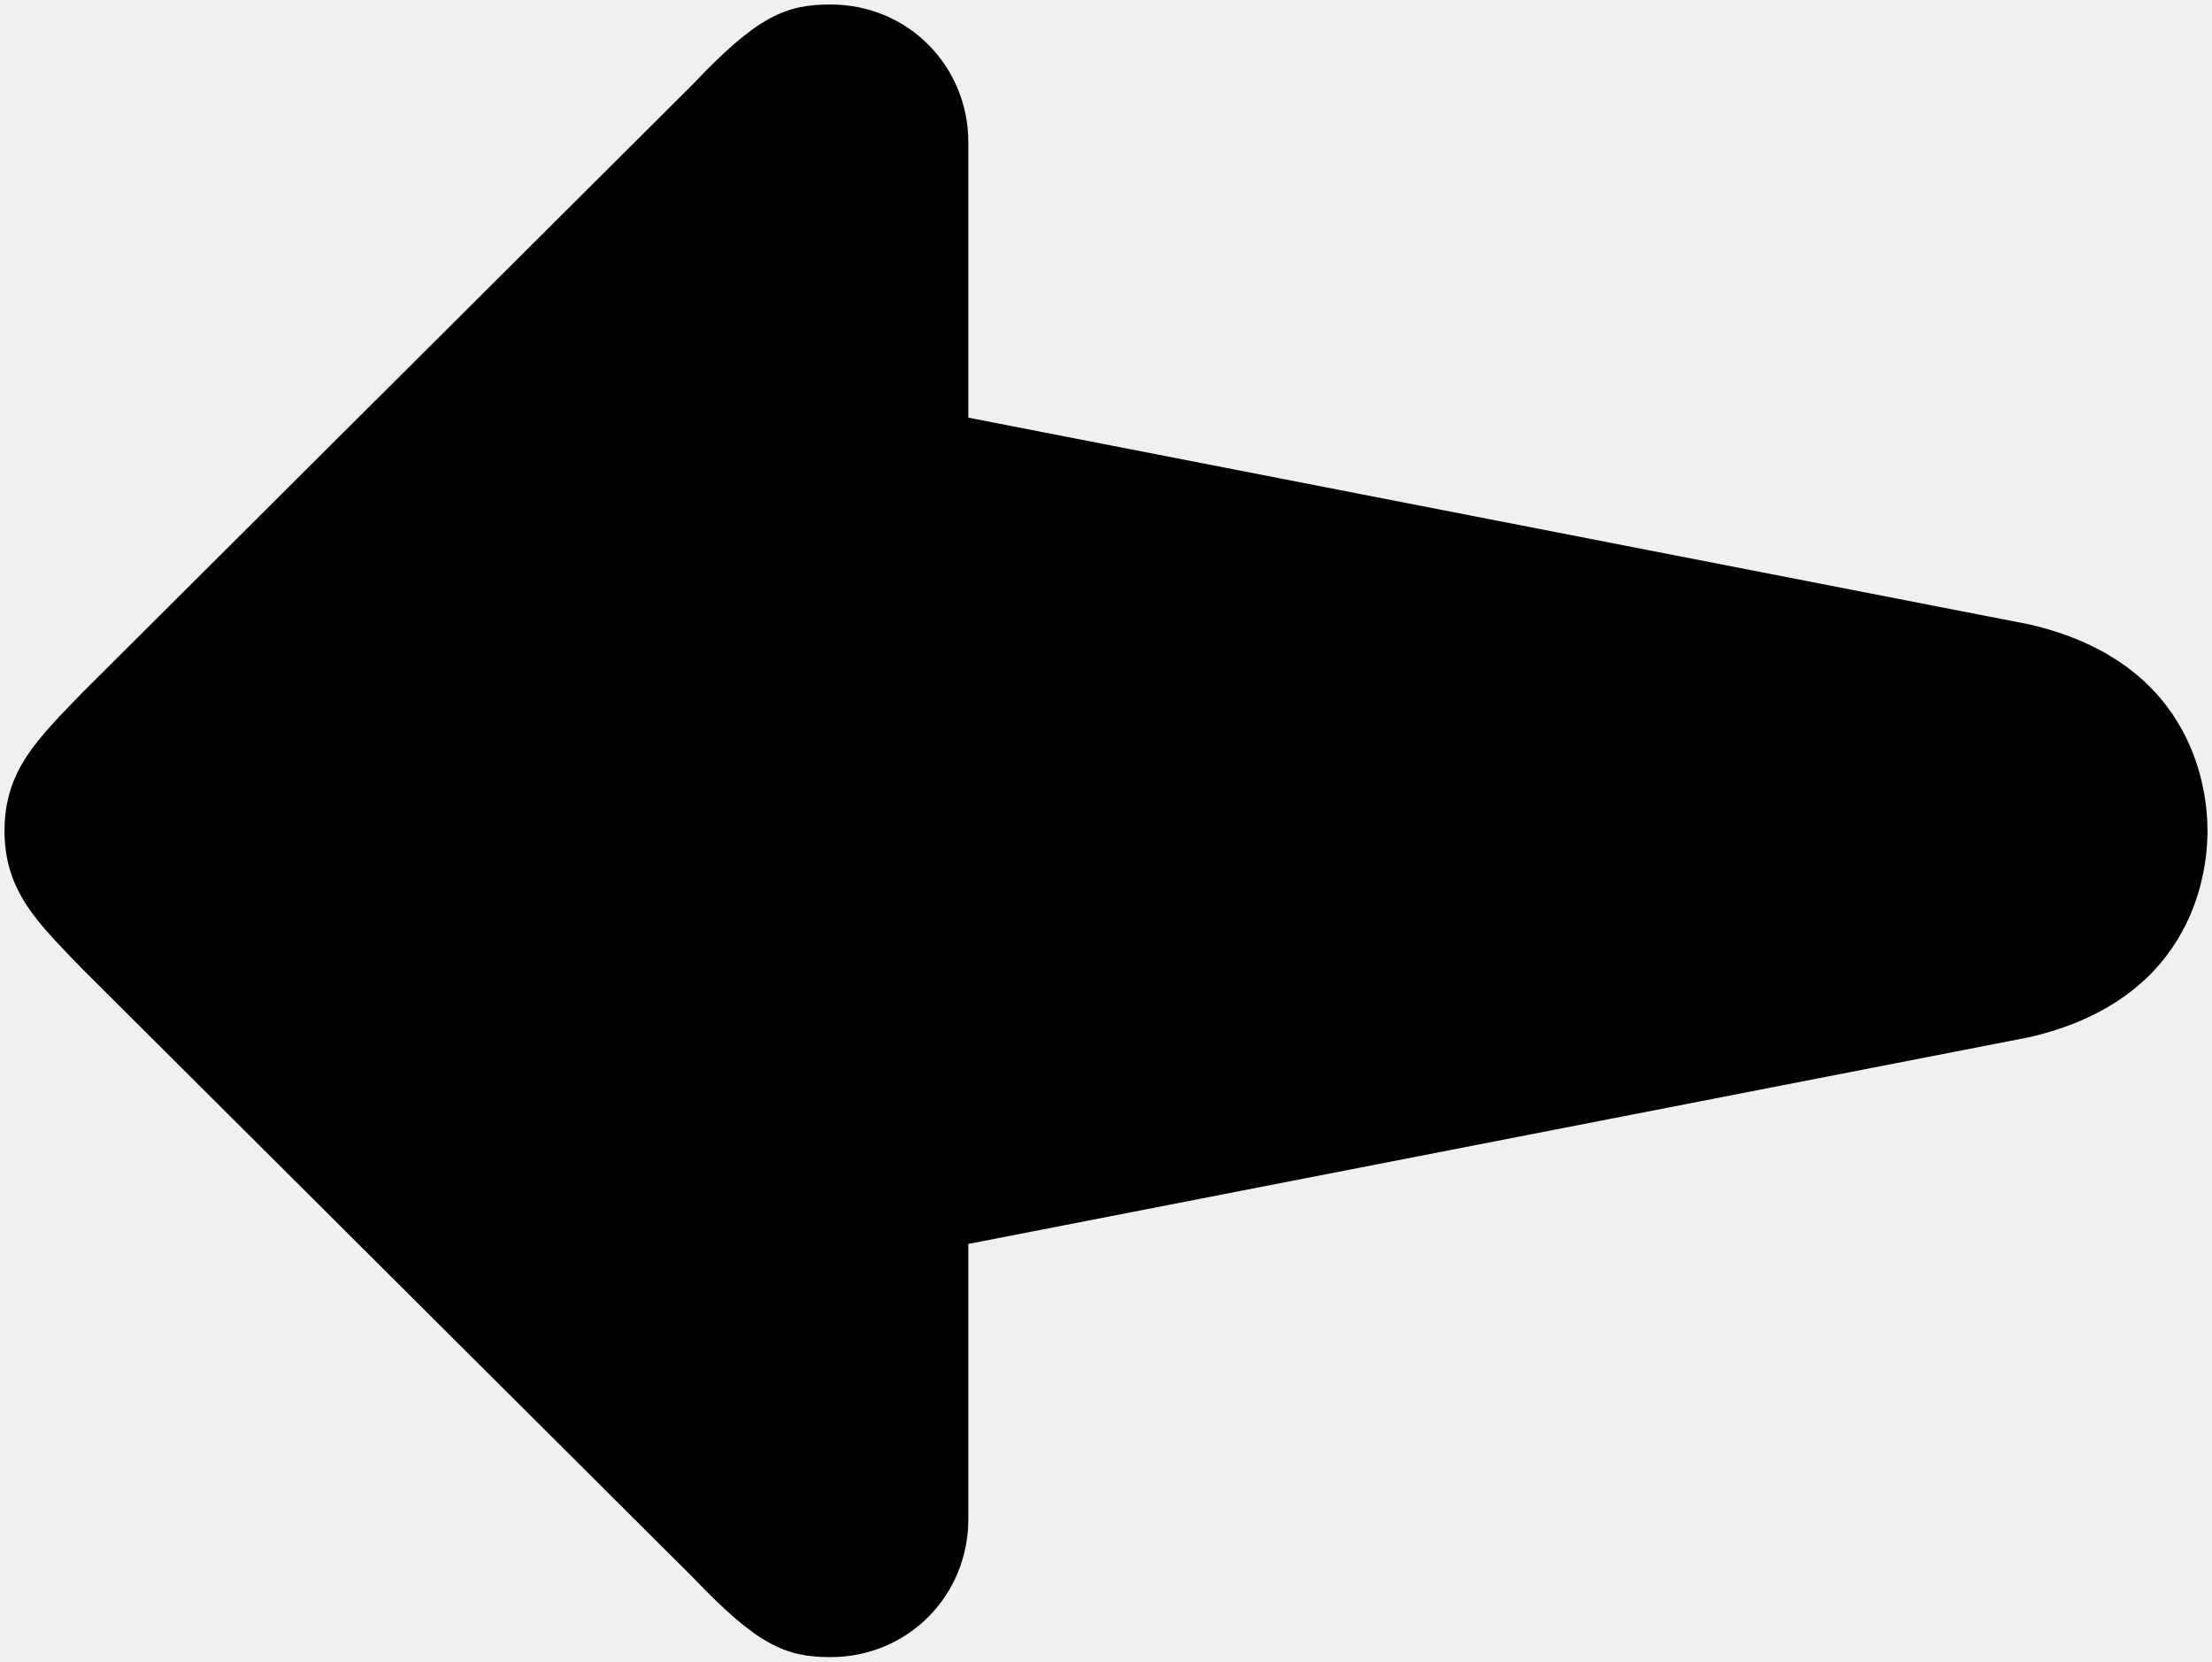
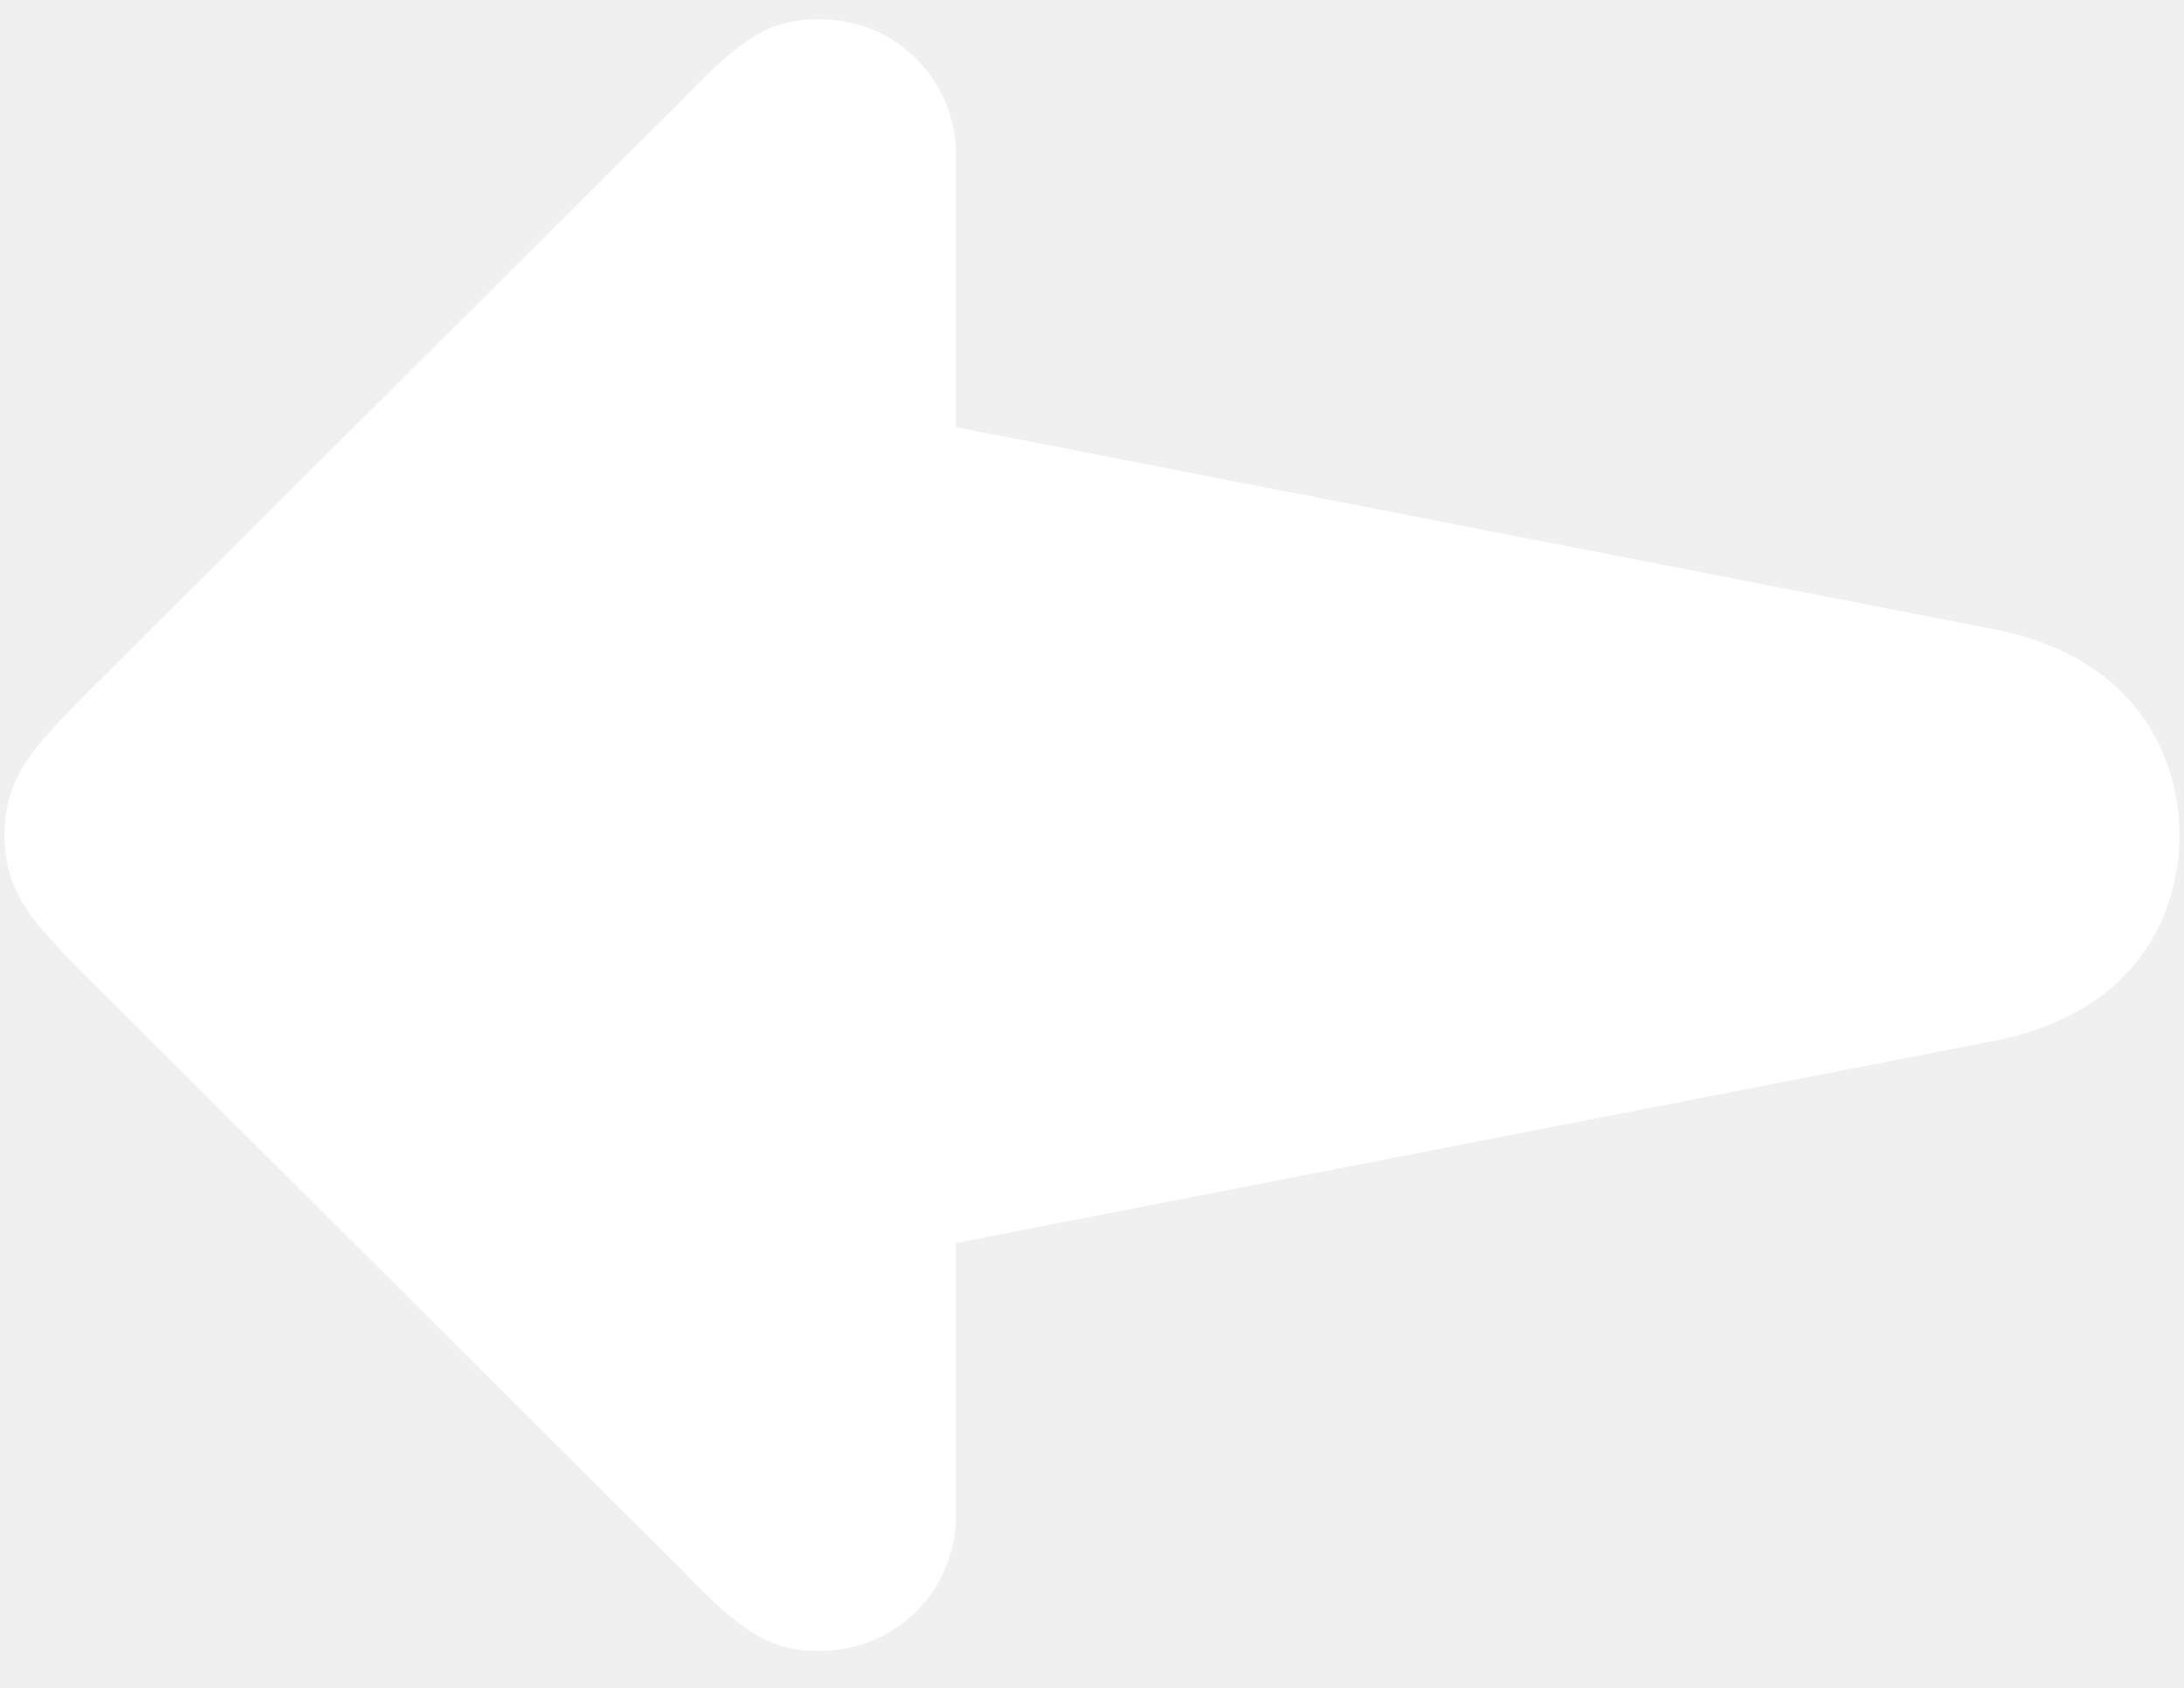
- <svg xmlns="http://www.w3.org/2000/svg" version="1.1" id="Layer_1" x="0px" y="0px" viewBox="150.2 60.2 491.6 369.2" enable-background="new 150.2 60.2 491.6 369.2" xml:space="preserve">
-   <path d="M601,198.9L365.4,153V91.8c0-16.9-13.4-30.6-30.6-30.6c-10,0-16.3,2.6-30.6,17.7L168.4,214.2c-9.6,10-17.2,17-17.2,30.6  c0,13.6,7.6,20.6,17.2,30.6l135.8,135.3c14.4,15.1,20.6,17.7,30.6,17.7c17.2,0,30.6-13.7,30.6-30.6v-61.2L601,290.7  c37.9-8.6,39.8-38.5,39.8-45.9S638.9,207.5,601,198.9z" />
-   <text transform="matrix(1 0 0 1 151.2034 719.0911)" font-family="'HelveticaNeue-Bold'" font-size="76.5">Created by Timothy Miller</text>
-   <text transform="matrix(1 0 0 1 151.2034 795.5911)" font-family="'HelveticaNeue-Bold'" font-size="76.5">from the Noun Project</text>
+ <svg xmlns="http://www.w3.org/2000/svg" version="1.1" id="Layer_1" x="0px" y="0px" viewBox="0 0 792 612" enable-background="new 0 0 792 612" xml:space="preserve">
+   <path fill="#FFFFFF" d="M726.3,228.8l-379.6-73.9V56.3c0-27.2-21.6-49.3-49.3-49.3c-16.1,0-26.3,4.2-49.3,28.5l-218.8,218  c-15.5,16.1-27.7,27.4-27.7,49.3s12.2,33.2,27.7,49.3l218.8,218c23.2,24.3,33.2,28.5,49.3,28.5c27.7,0,49.3-22.1,49.3-49.3v-98.6  l379.6-73.9c61.1-13.9,64.1-62,64.1-73.9S787.3,242.7,726.3,228.8z" />
+   <text transform="matrix(1 0 0 1 151.8165 1130.315)" font-family="'HelveticaNeue-Bold'" font-size="123.246">Created by Timothy Miller</text>
+   <text transform="matrix(1 0 0 1 151.8165 1253.561)" font-family="'HelveticaNeue-Bold'" font-size="123.246">from the Noun Project</text>
</svg>
